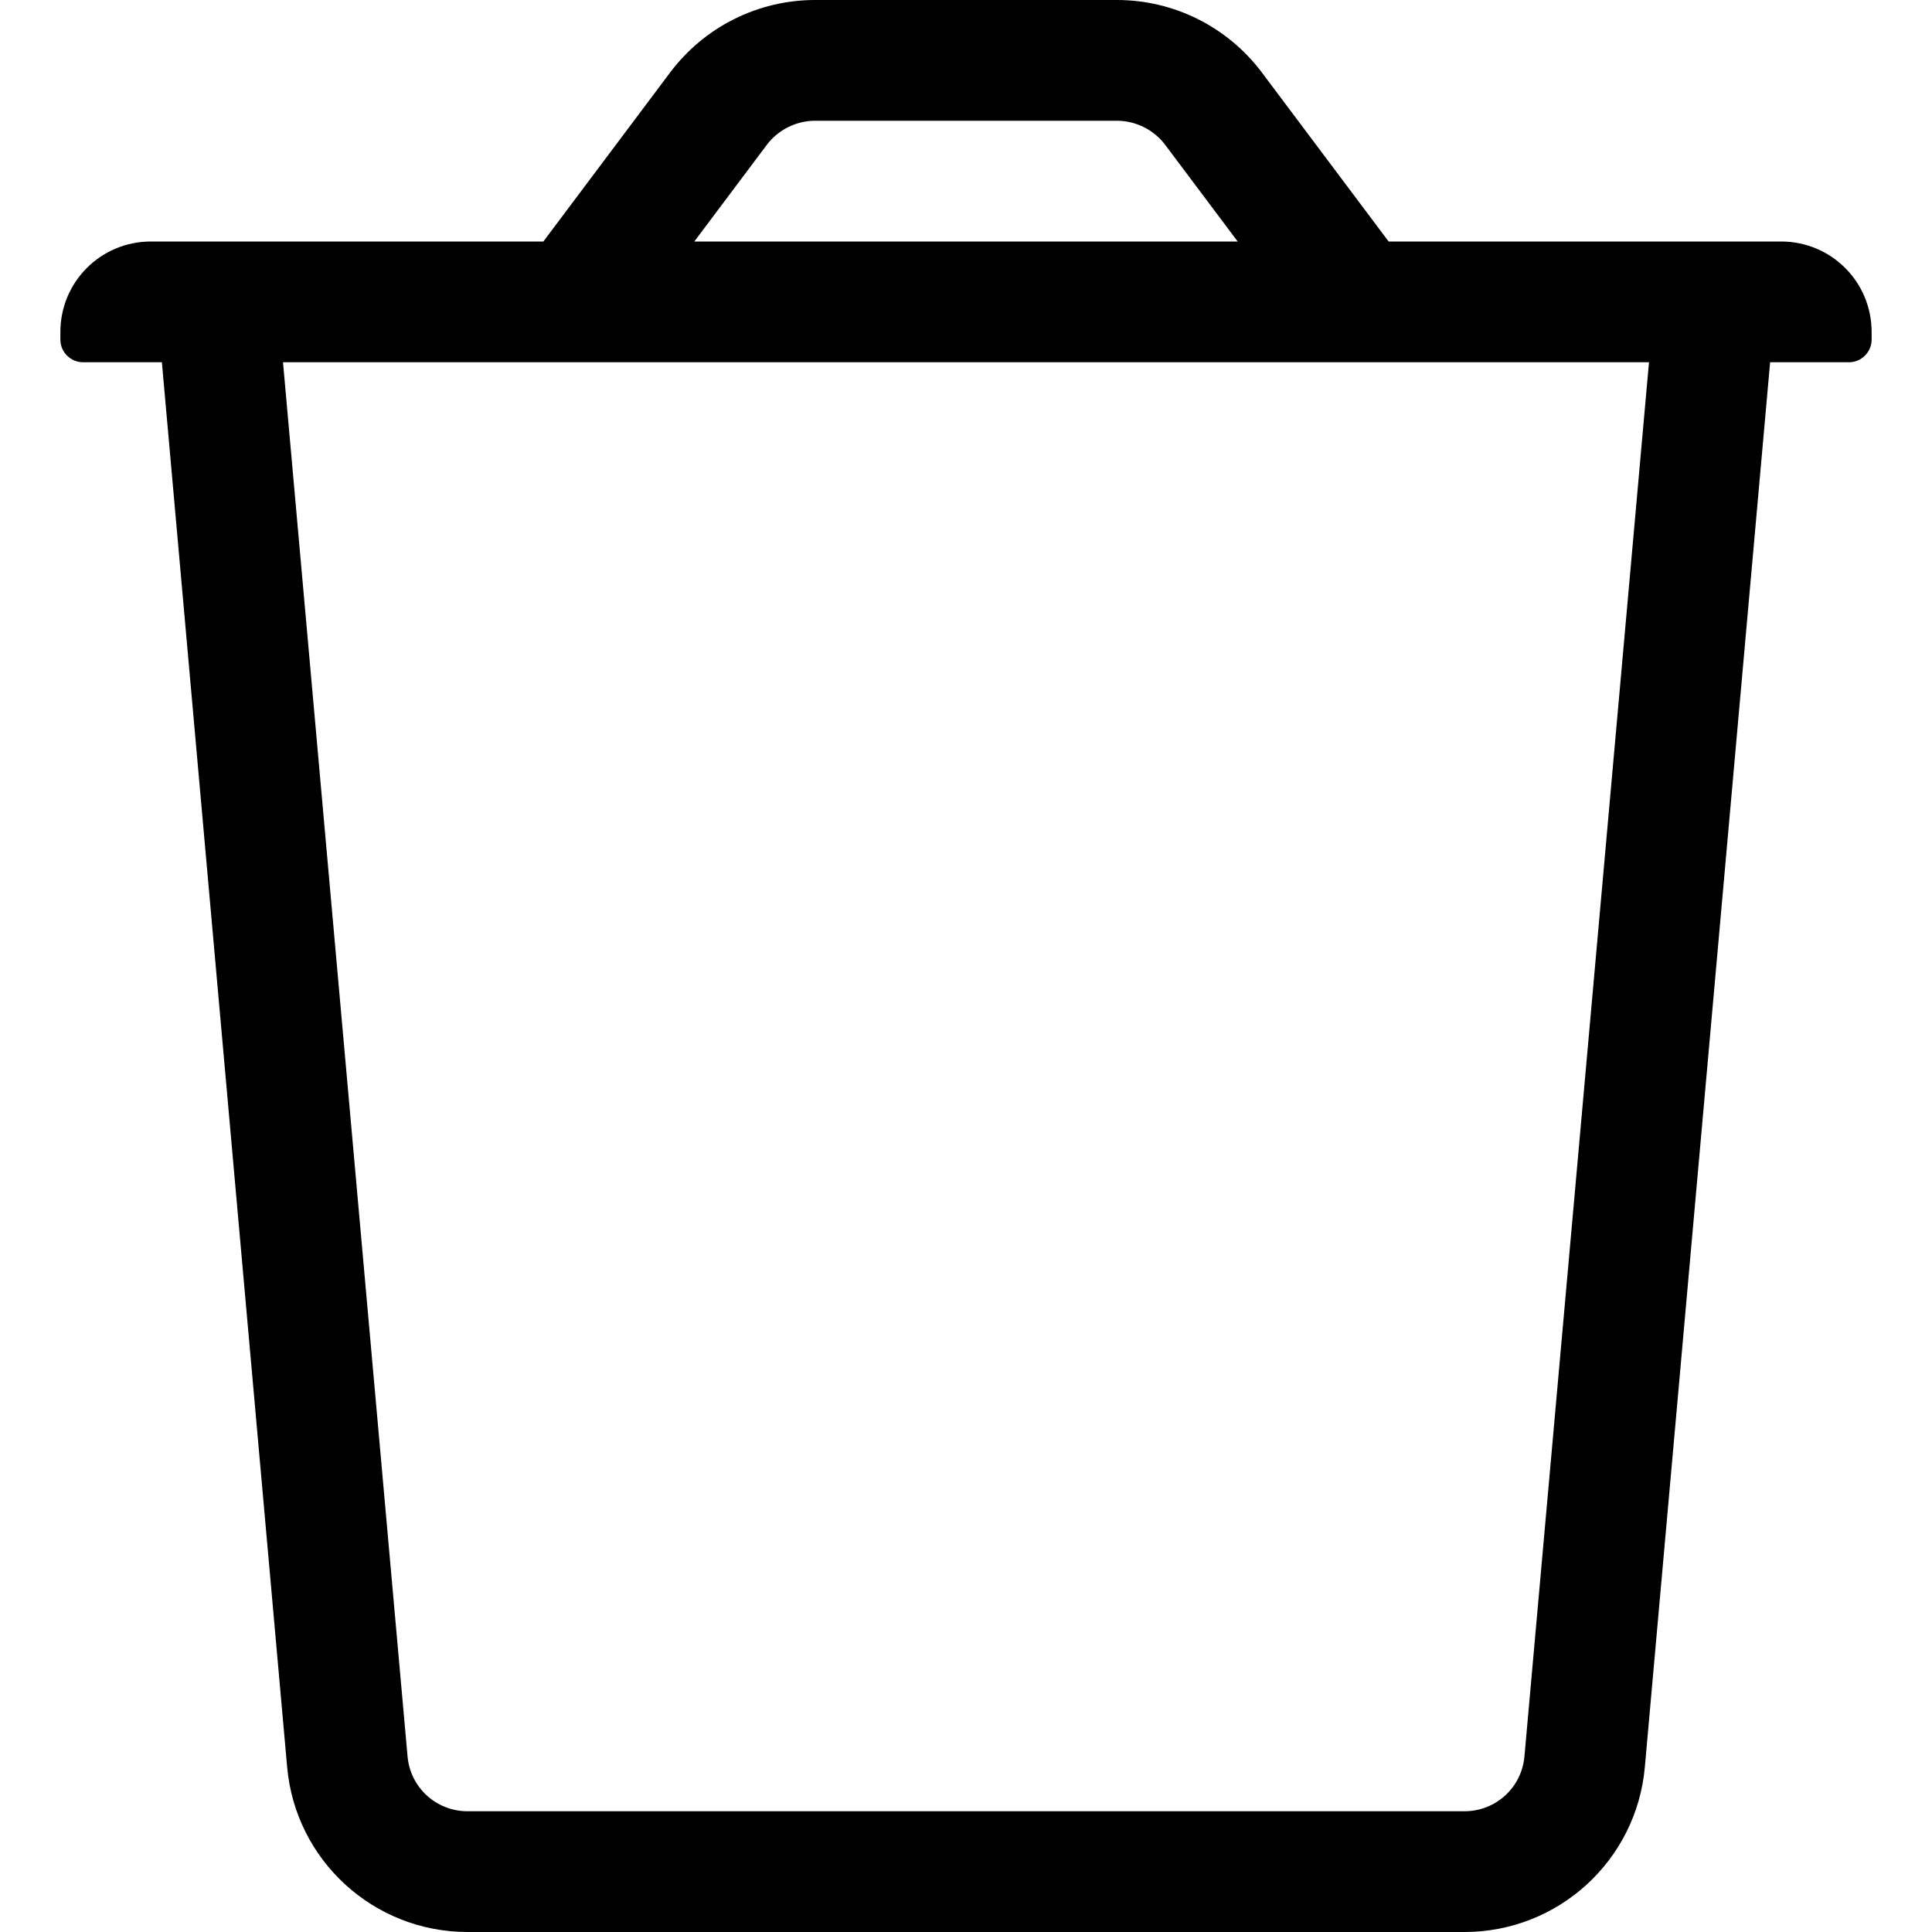
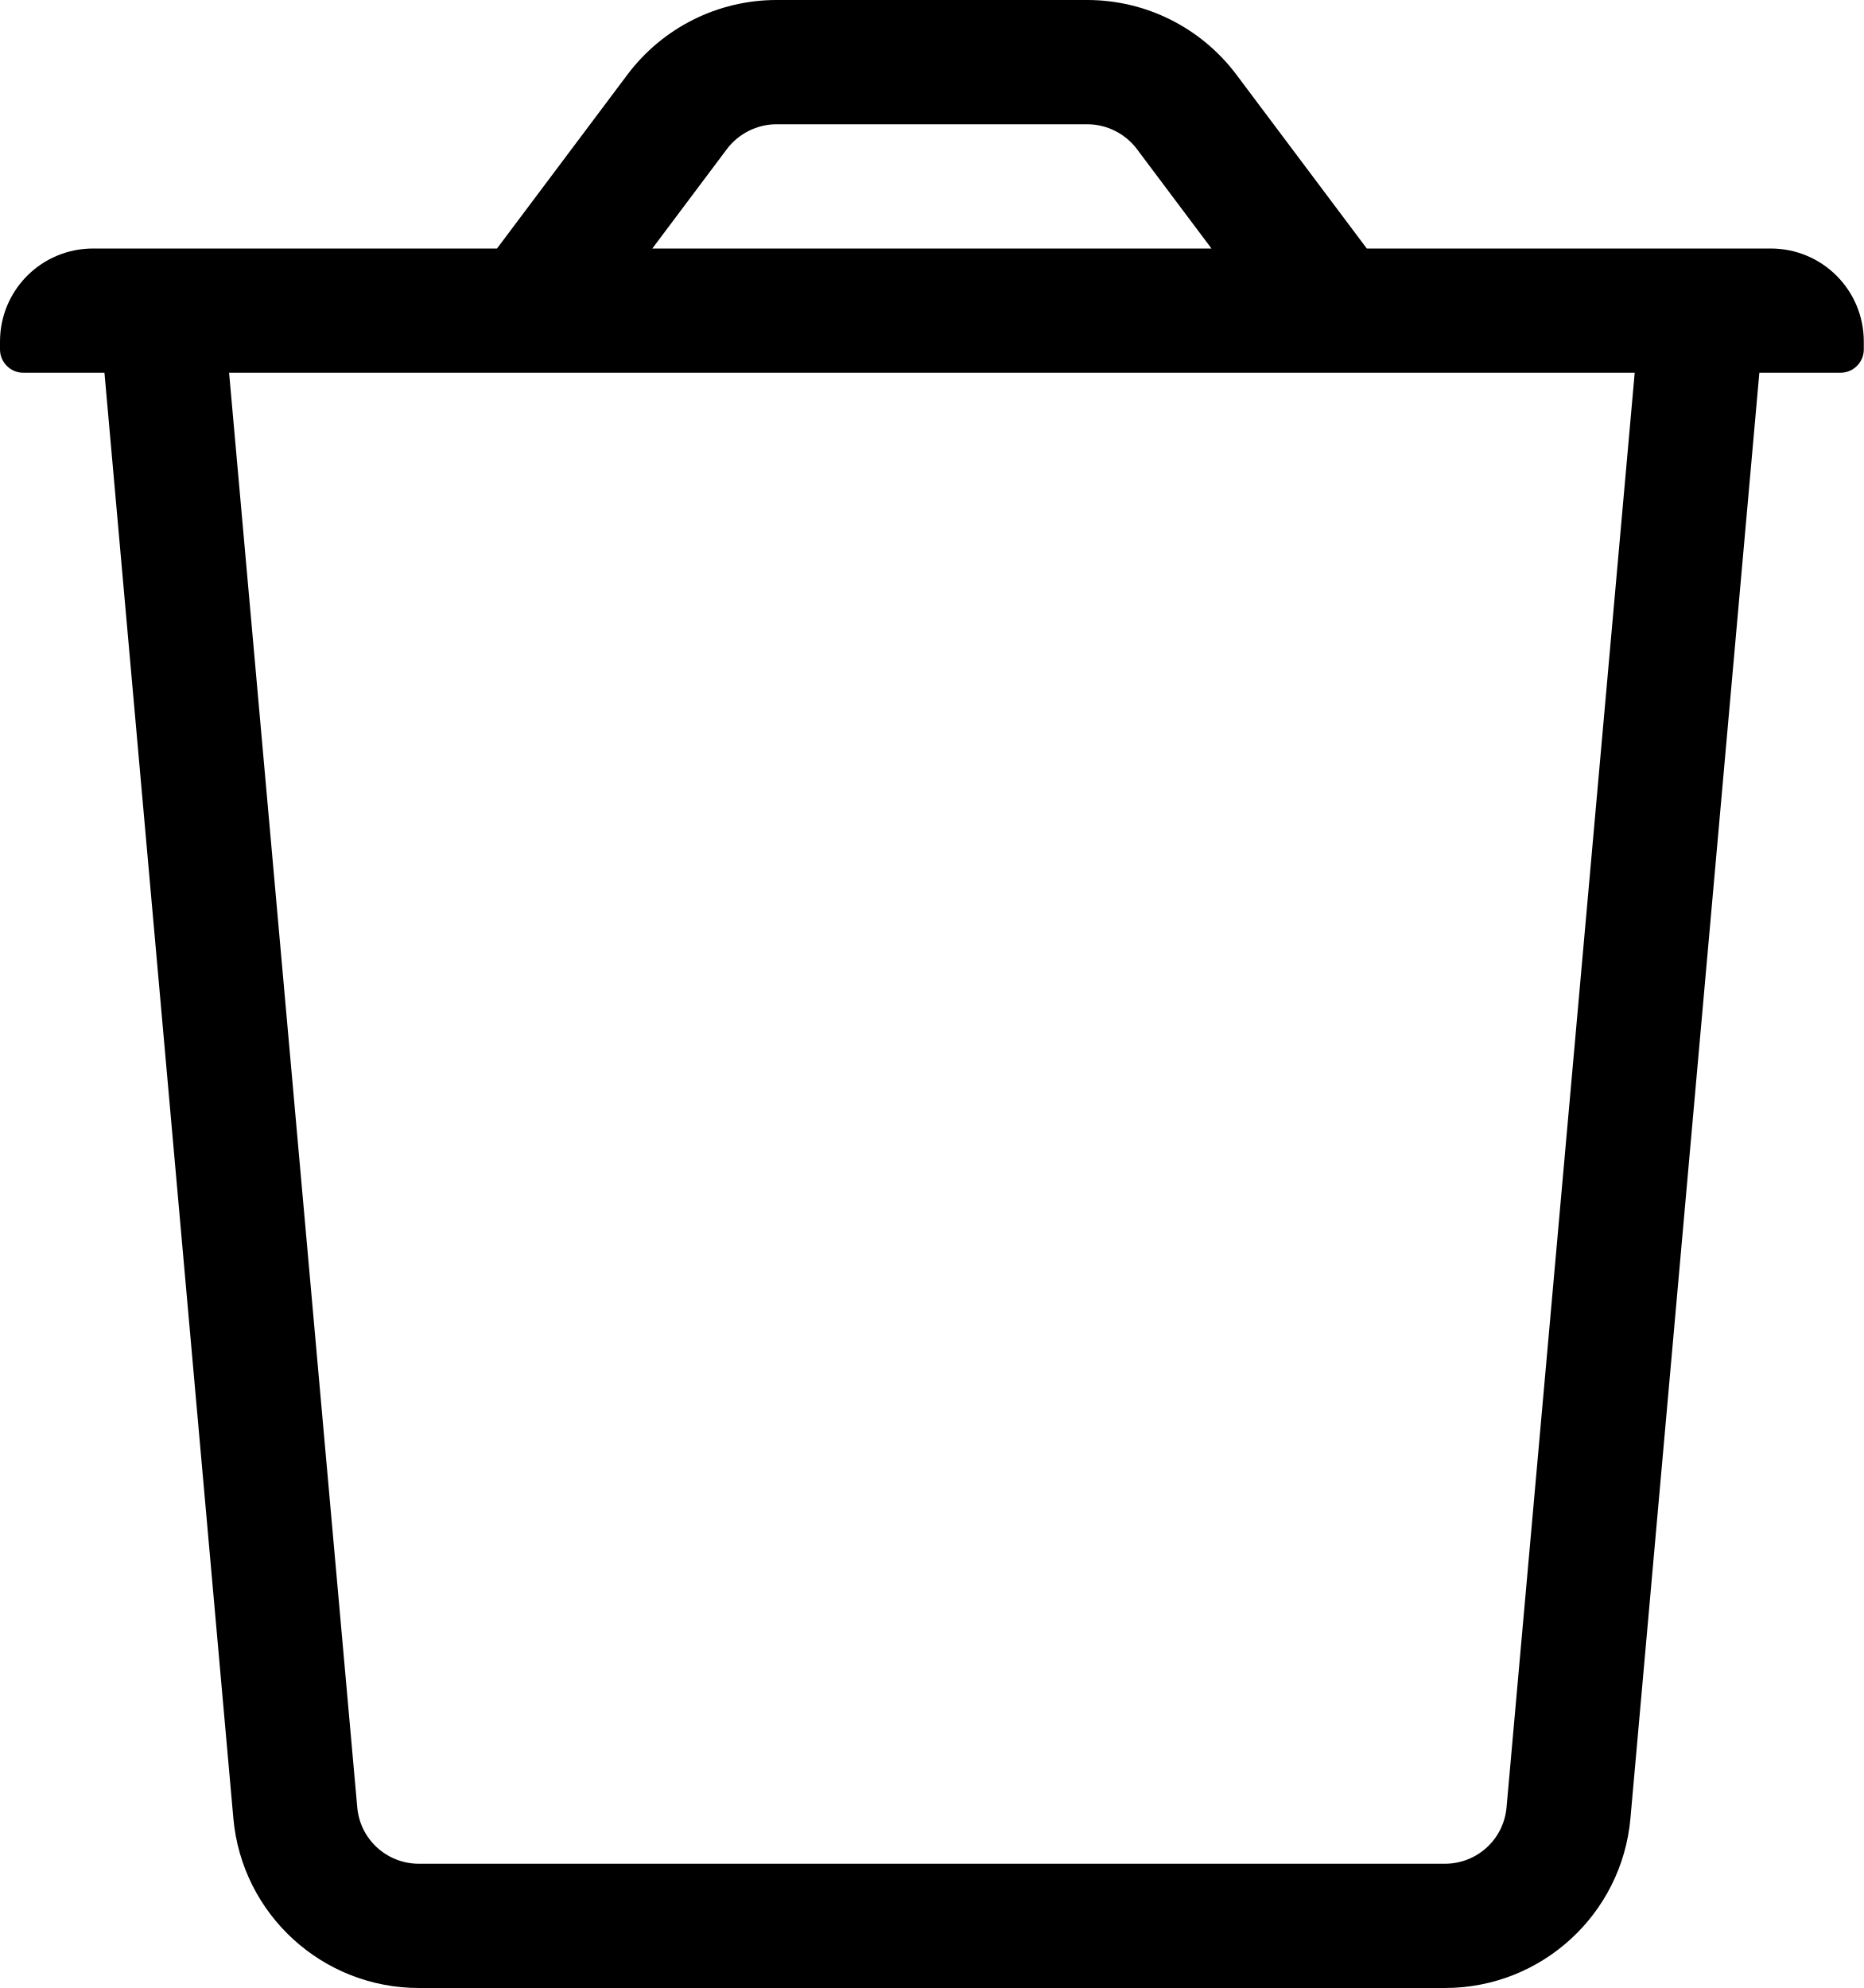
- <svg xmlns="http://www.w3.org/2000/svg" viewBox="0 0 512 512">
-   <path d="M368 64l-33.6-44.8C325.3 7.1 311.1 0 296 0h-80c-15.1 0-29.3 7.1-38.4 19.2L144 64H40c-13.3 0-24 10.7-24 24v2c0 3.3 2.7 6 6 6h20.9l33.2 372.3C78.3 493 99 512 123.9 512h264.2c24.9 0 45.6-19 47.8-43.7L469.1 96H490c3.3 0 6-2.7 6-6v-2c0-13.3-10.7-24-24-24H368zM216 32h80c5 0 9.8 2.4 12.8 6.4L328 64H184l19.2-25.6c3-4 7.8-6.4 12.8-6.4zm188 433.4c-.7 8.3-7.6 14.6-15.9 14.6H123.9c-8.3 0-15.2-6.3-15.9-14.6L75 96h362l-33 369.4z" />
+ <svg xmlns="http://www.w3.org/2000/svg" height="512" viewBox="0 0 480 512" width="480">
+   <path d="m352 64-33.6-44.8c-9.1-12.1-23.3-19.2-38.4-19.2h-80c-15.1 0-29.3 7.1-38.4 19.2l-33.6 44.8h-104c-13.3 0-24 10.7-24 24v2c0 3.3 2.7 6 6 6h20.9l33.2 372.3c2.2 24.7 22.9 43.7 47.8 43.7h264.2c24.9 0 45.6-19 47.8-43.7l33.2-372.3h20.9c3.3 0 6-2.7 6-6v-2c0-13.3-10.7-24-24-24zm-152-32h80c5 0 9.8 2.4 12.8 6.4l19.2 25.6h-144l19.2-25.6c3-4 7.8-6.4 12.8-6.4zm188 433.4c-.7 8.3-7.6 14.6-15.9 14.6h-264.2c-8.3 0-15.2-6.3-15.9-14.6l-33-369.4h362z" />
</svg>
